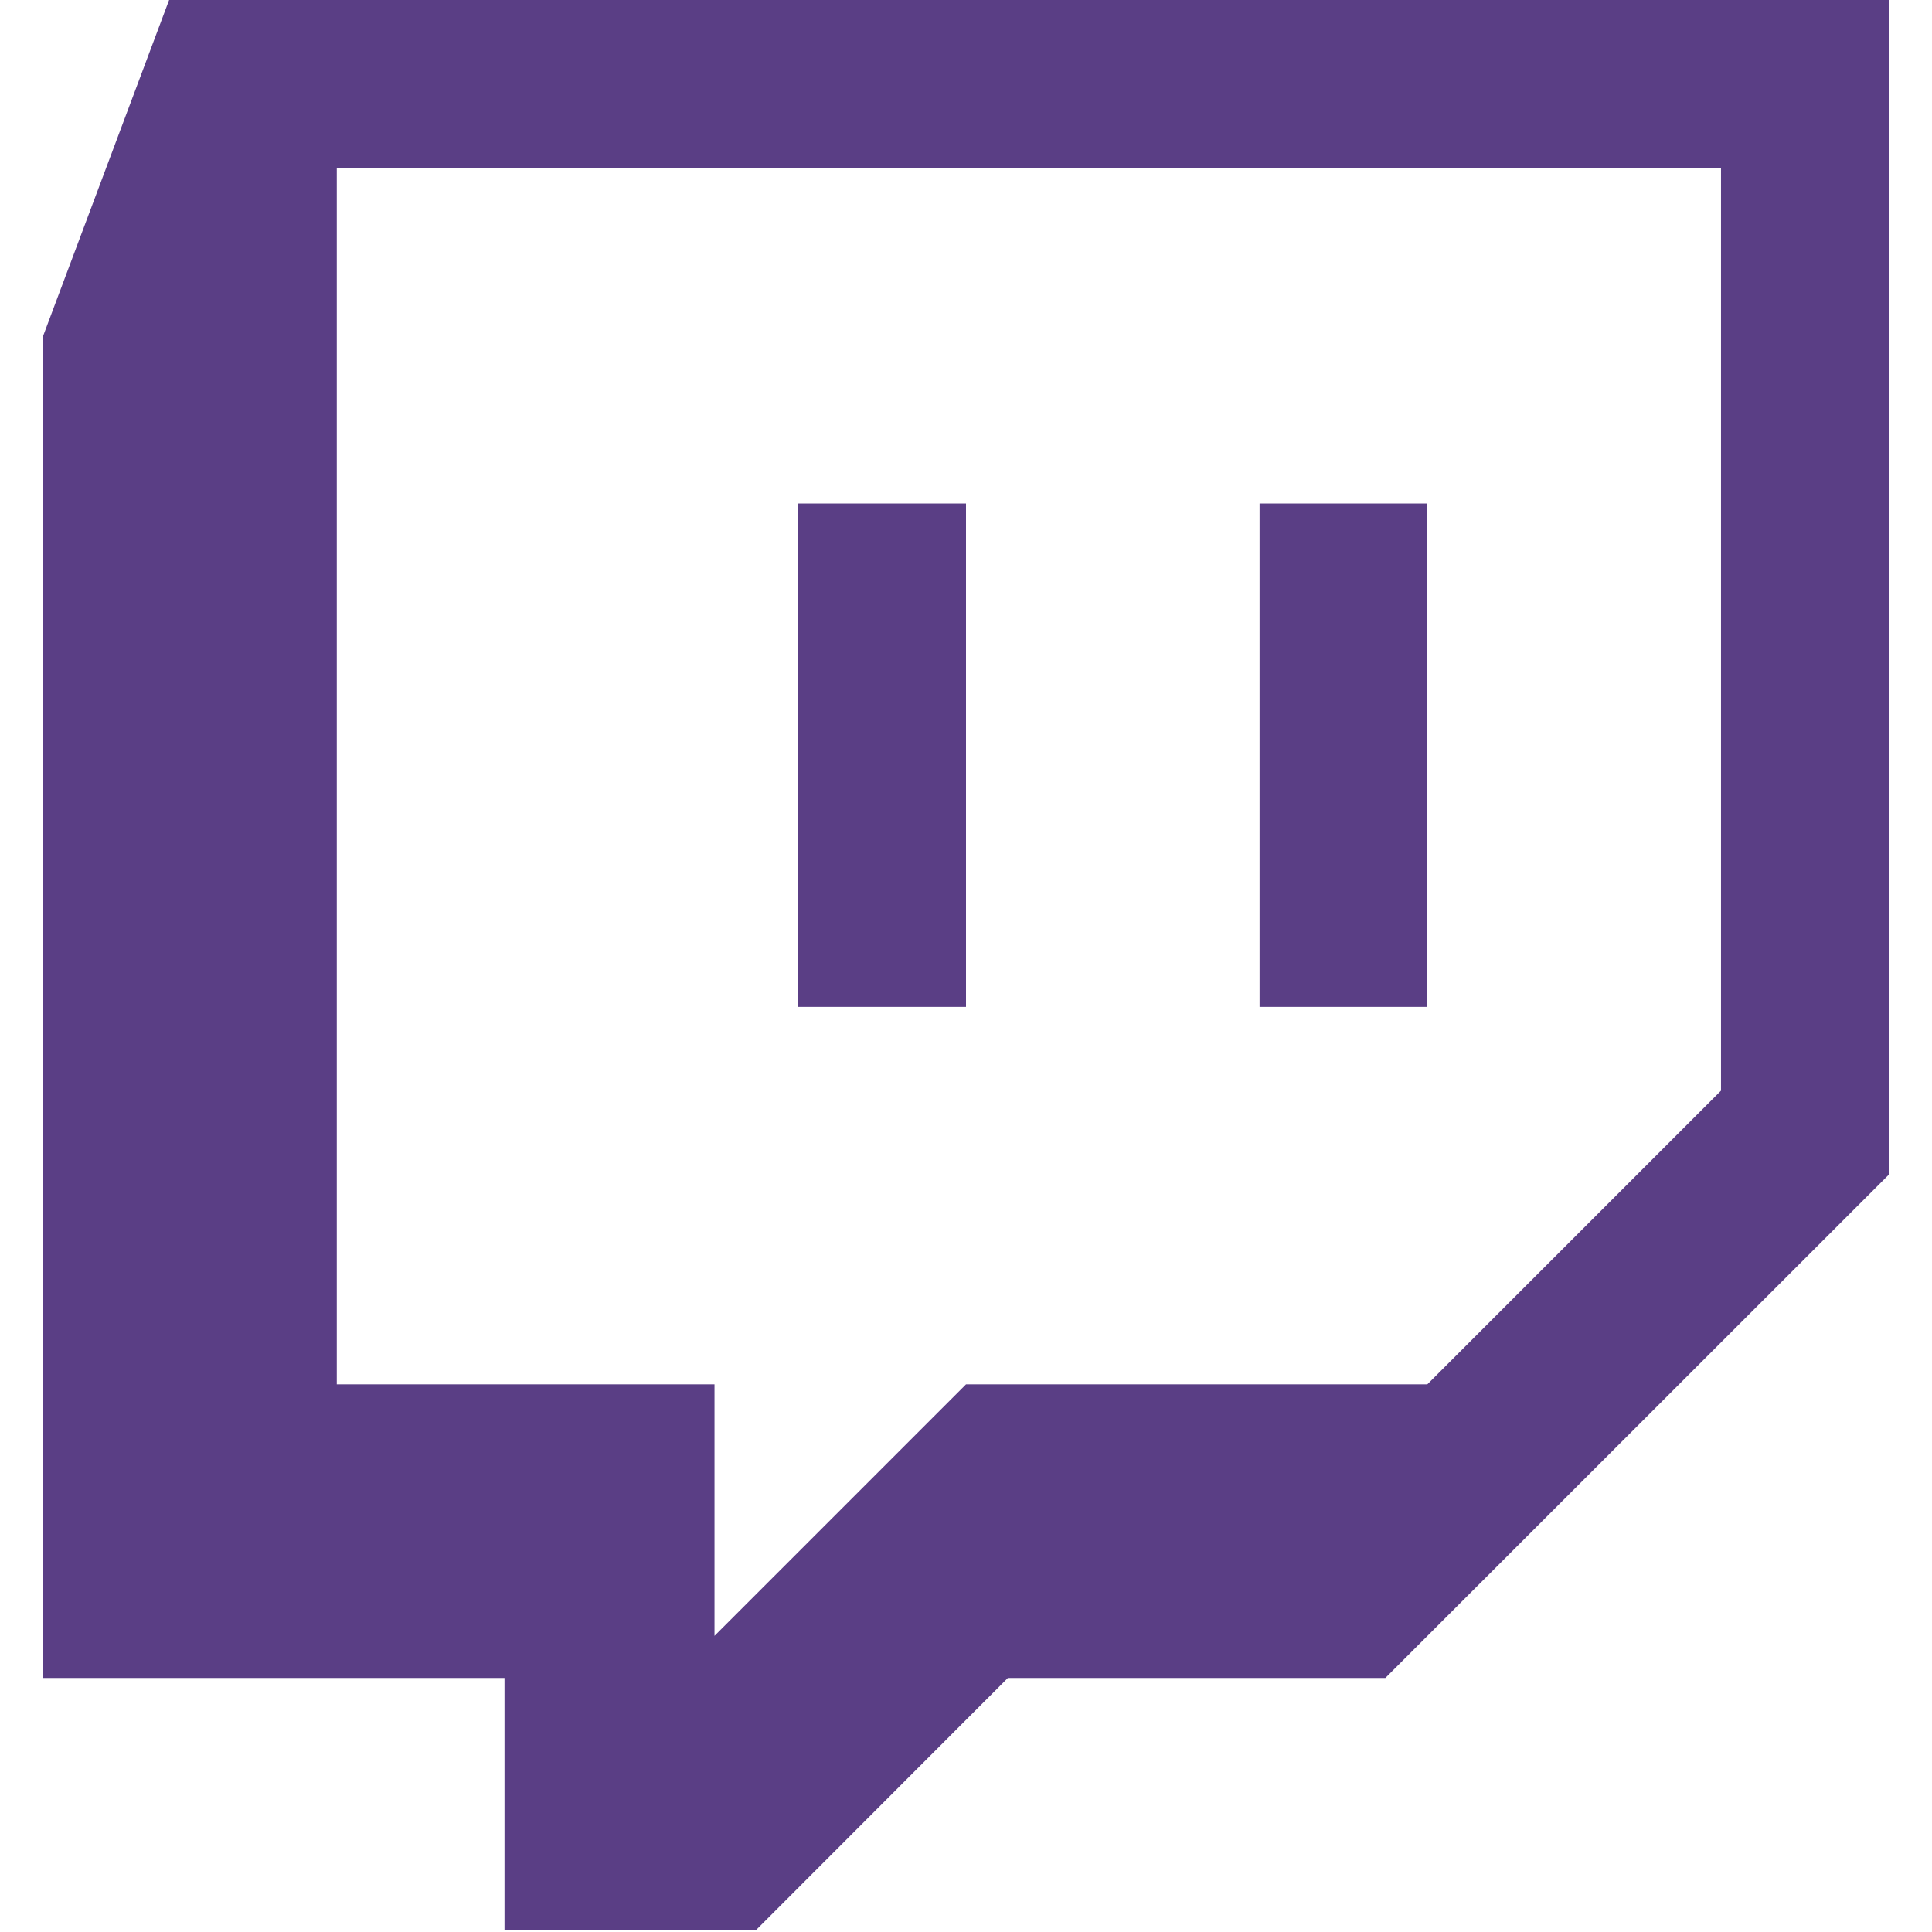
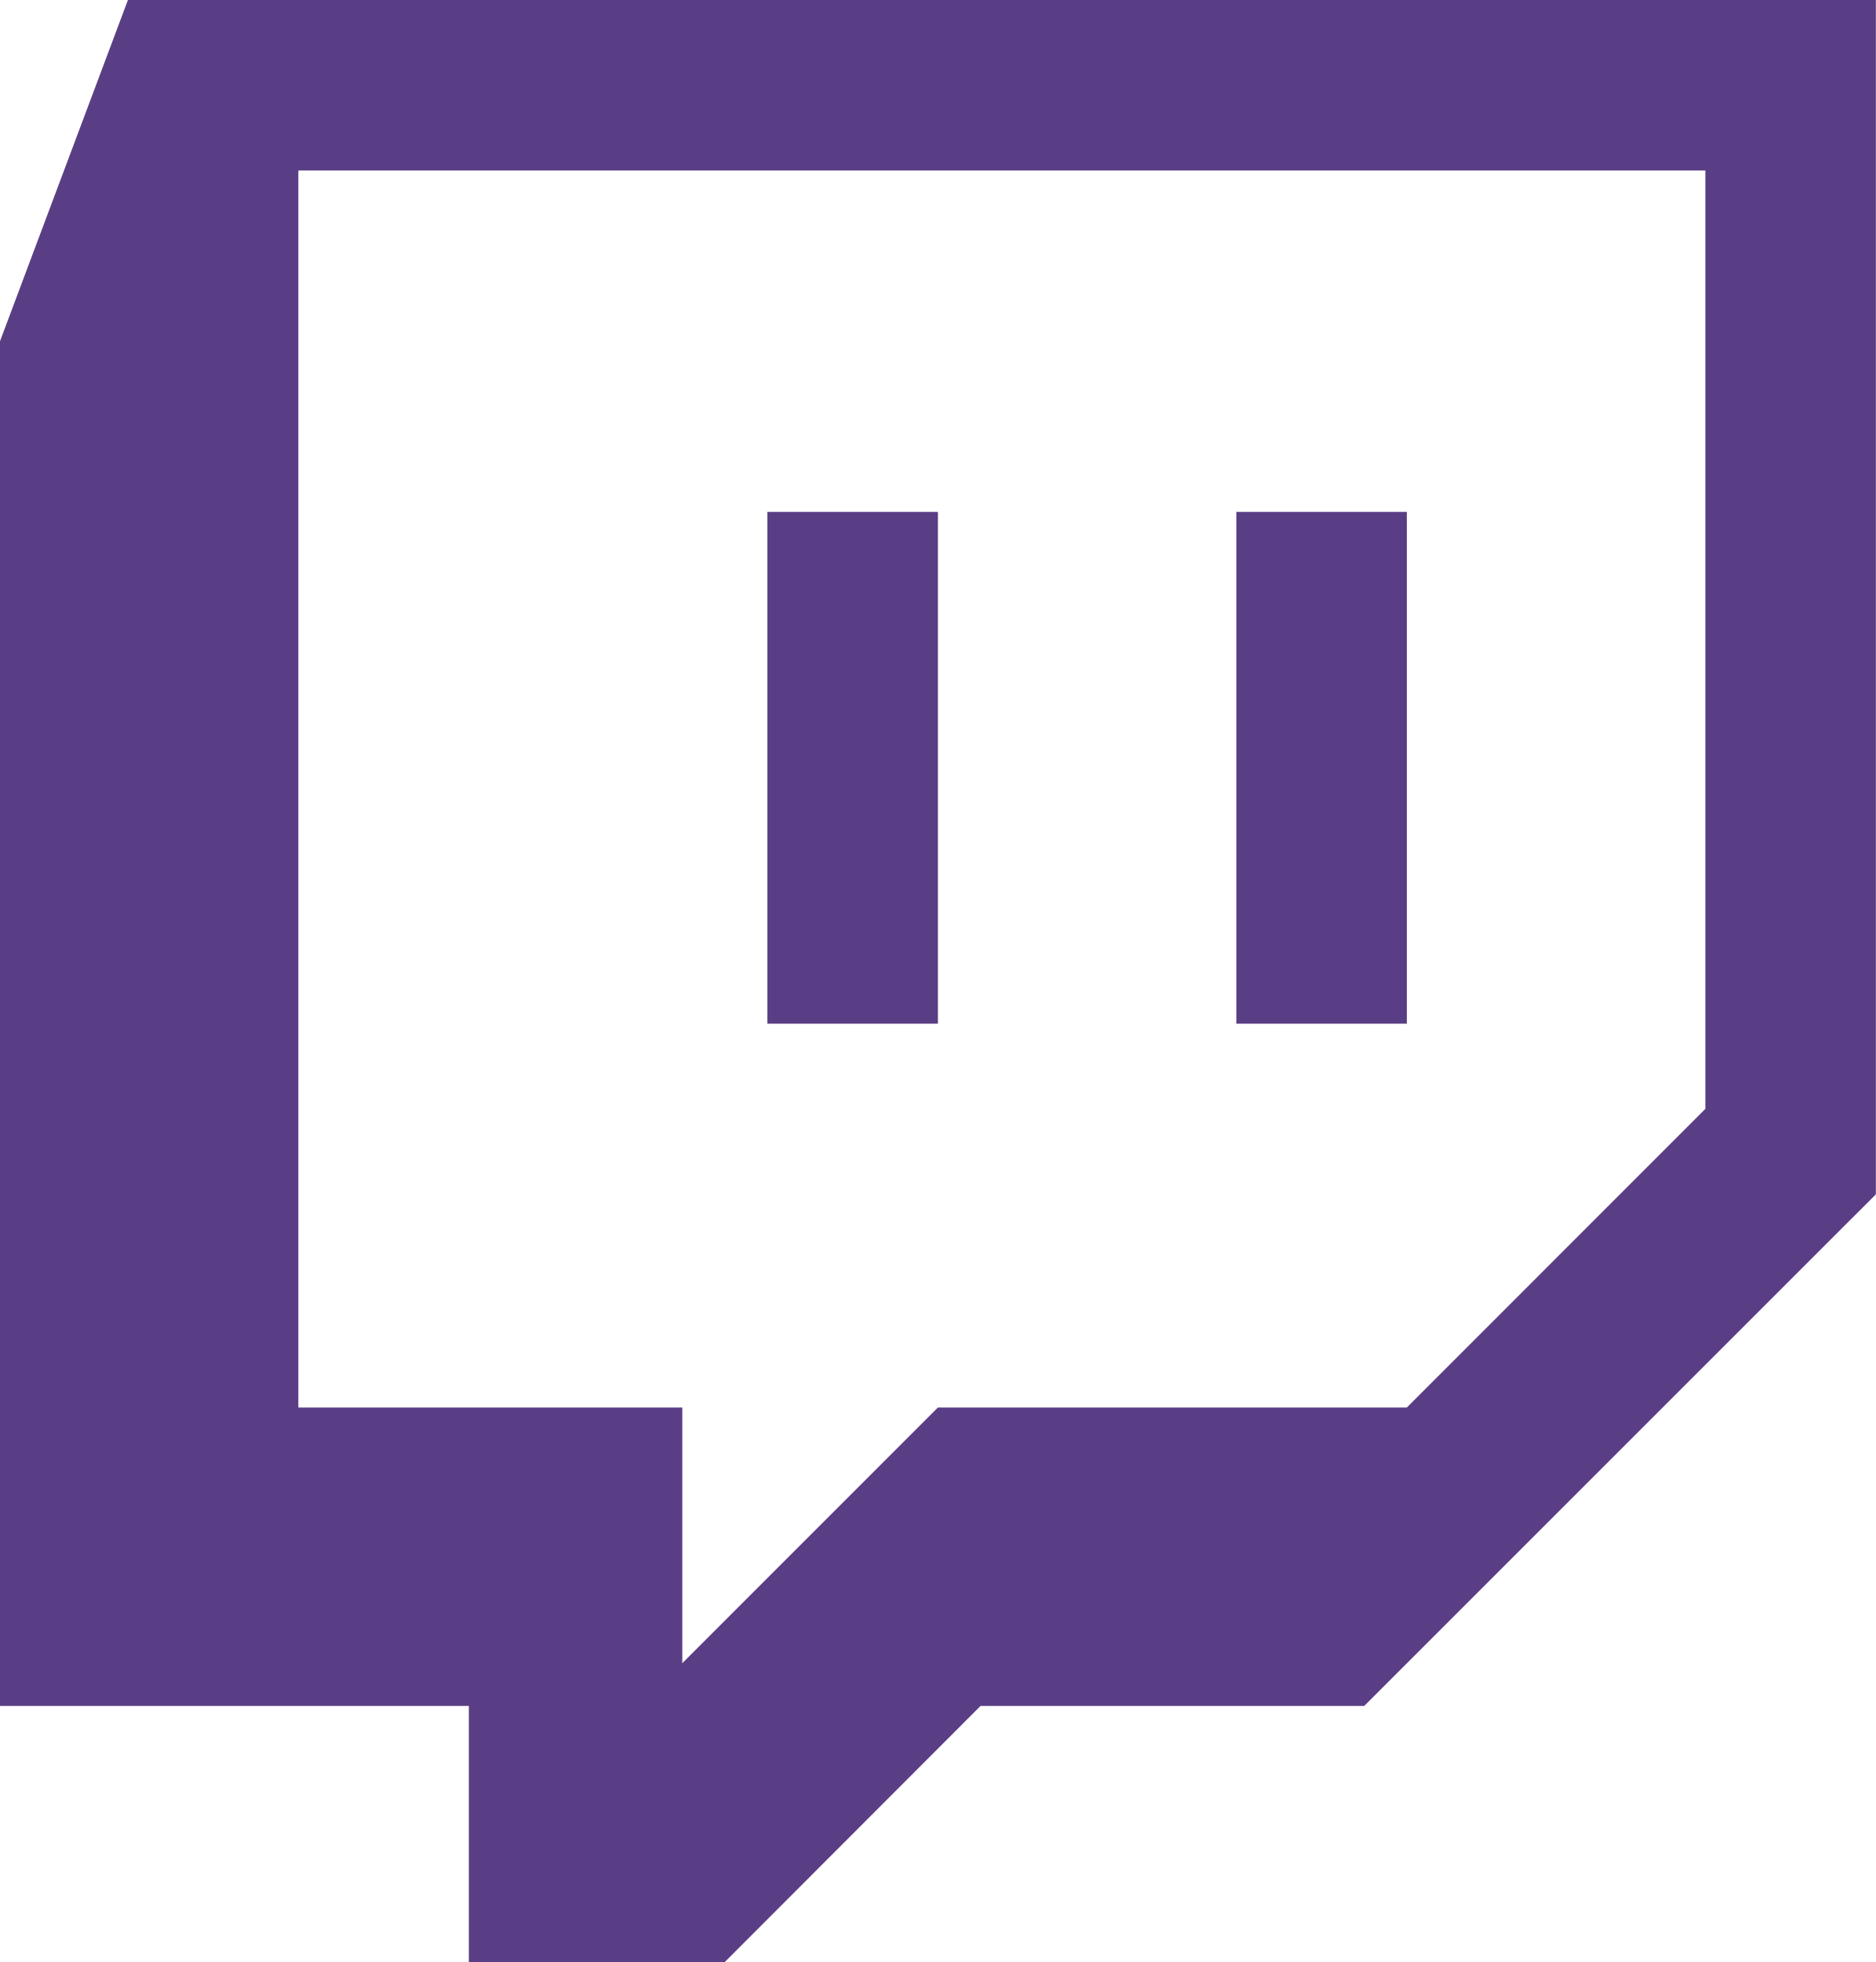
- <svg xmlns="http://www.w3.org/2000/svg" width="800px" height="800px" viewBox="-6 0 268 268" version="1.1" preserveAspectRatio="xMidYMid">
-   <g>
-     <path d="M17.458,0 L0,46.556 L0,232.757 L63.983,232.757 L63.983,267.691 L98.914,267.691 L133.812,232.757 L186.172,232.757 L256,162.954 L256,0 L17.458,0 Z M40.717,23.263 L232.731,23.263 L232.731,151.292 L191.992,192.033 L128,192.033 L93.113,226.919 L93.113,192.033 L40.717,192.033 L40.717,23.263 Z M104.725,139.668 L128,139.668 L128,69.844 L104.725,69.844 L104.725,139.668 Z M168.722,139.668 L191.992,139.668 L191.992,69.844 L168.722,69.844 L168.722,139.668 Z" fill="#5A3E85">
- 
- </path>
-   </g>
+ <svg xmlns="http://www.w3.org/2000/svg" preserveAspectRatio="xMidYMid" viewBox="0 0 256 267.69">
+   <path fill="#5a3e85" d="M17.458 0 0 46.556V232.757h63.983v34.934h34.932l34.897-34.934h52.36L256 162.954V0zm23.259 23.263H232.731V151.292l-40.739 40.742H128l-34.887 34.885v-34.885H40.717zM104.725 139.668h23.275V69.844h-23.275zm63.997 0h23.27V69.844h-23.27z" />
</svg>
